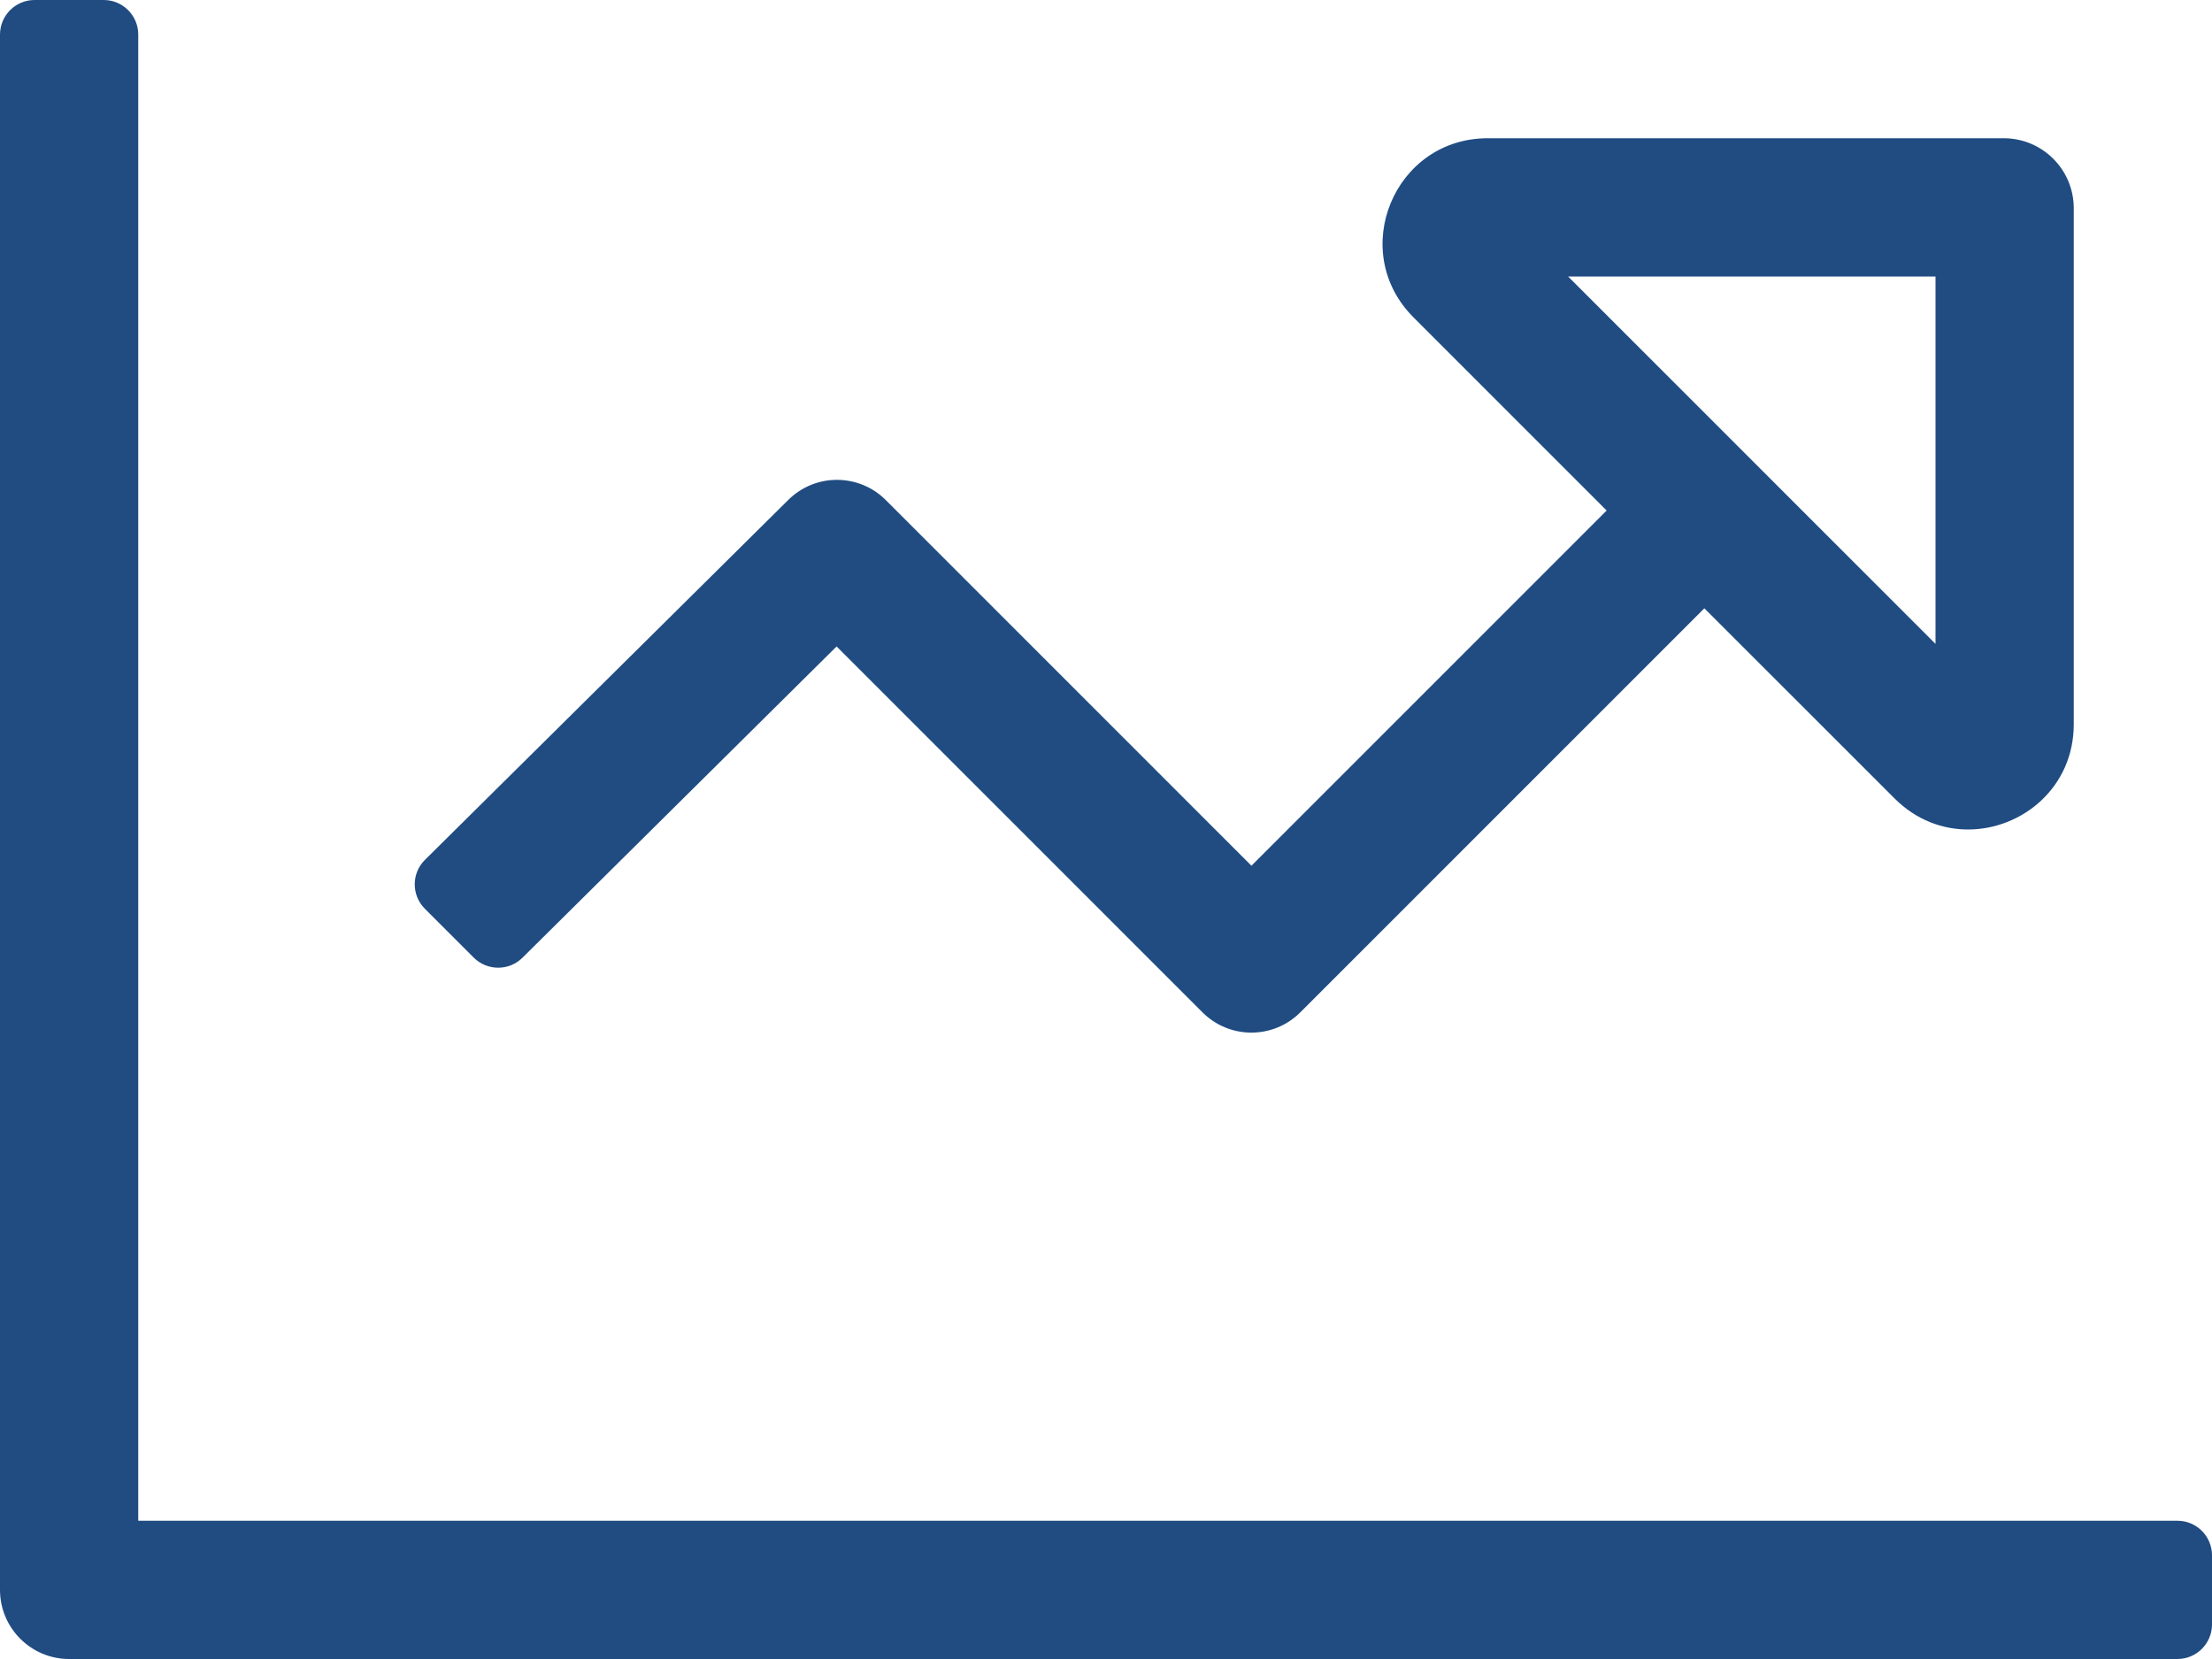
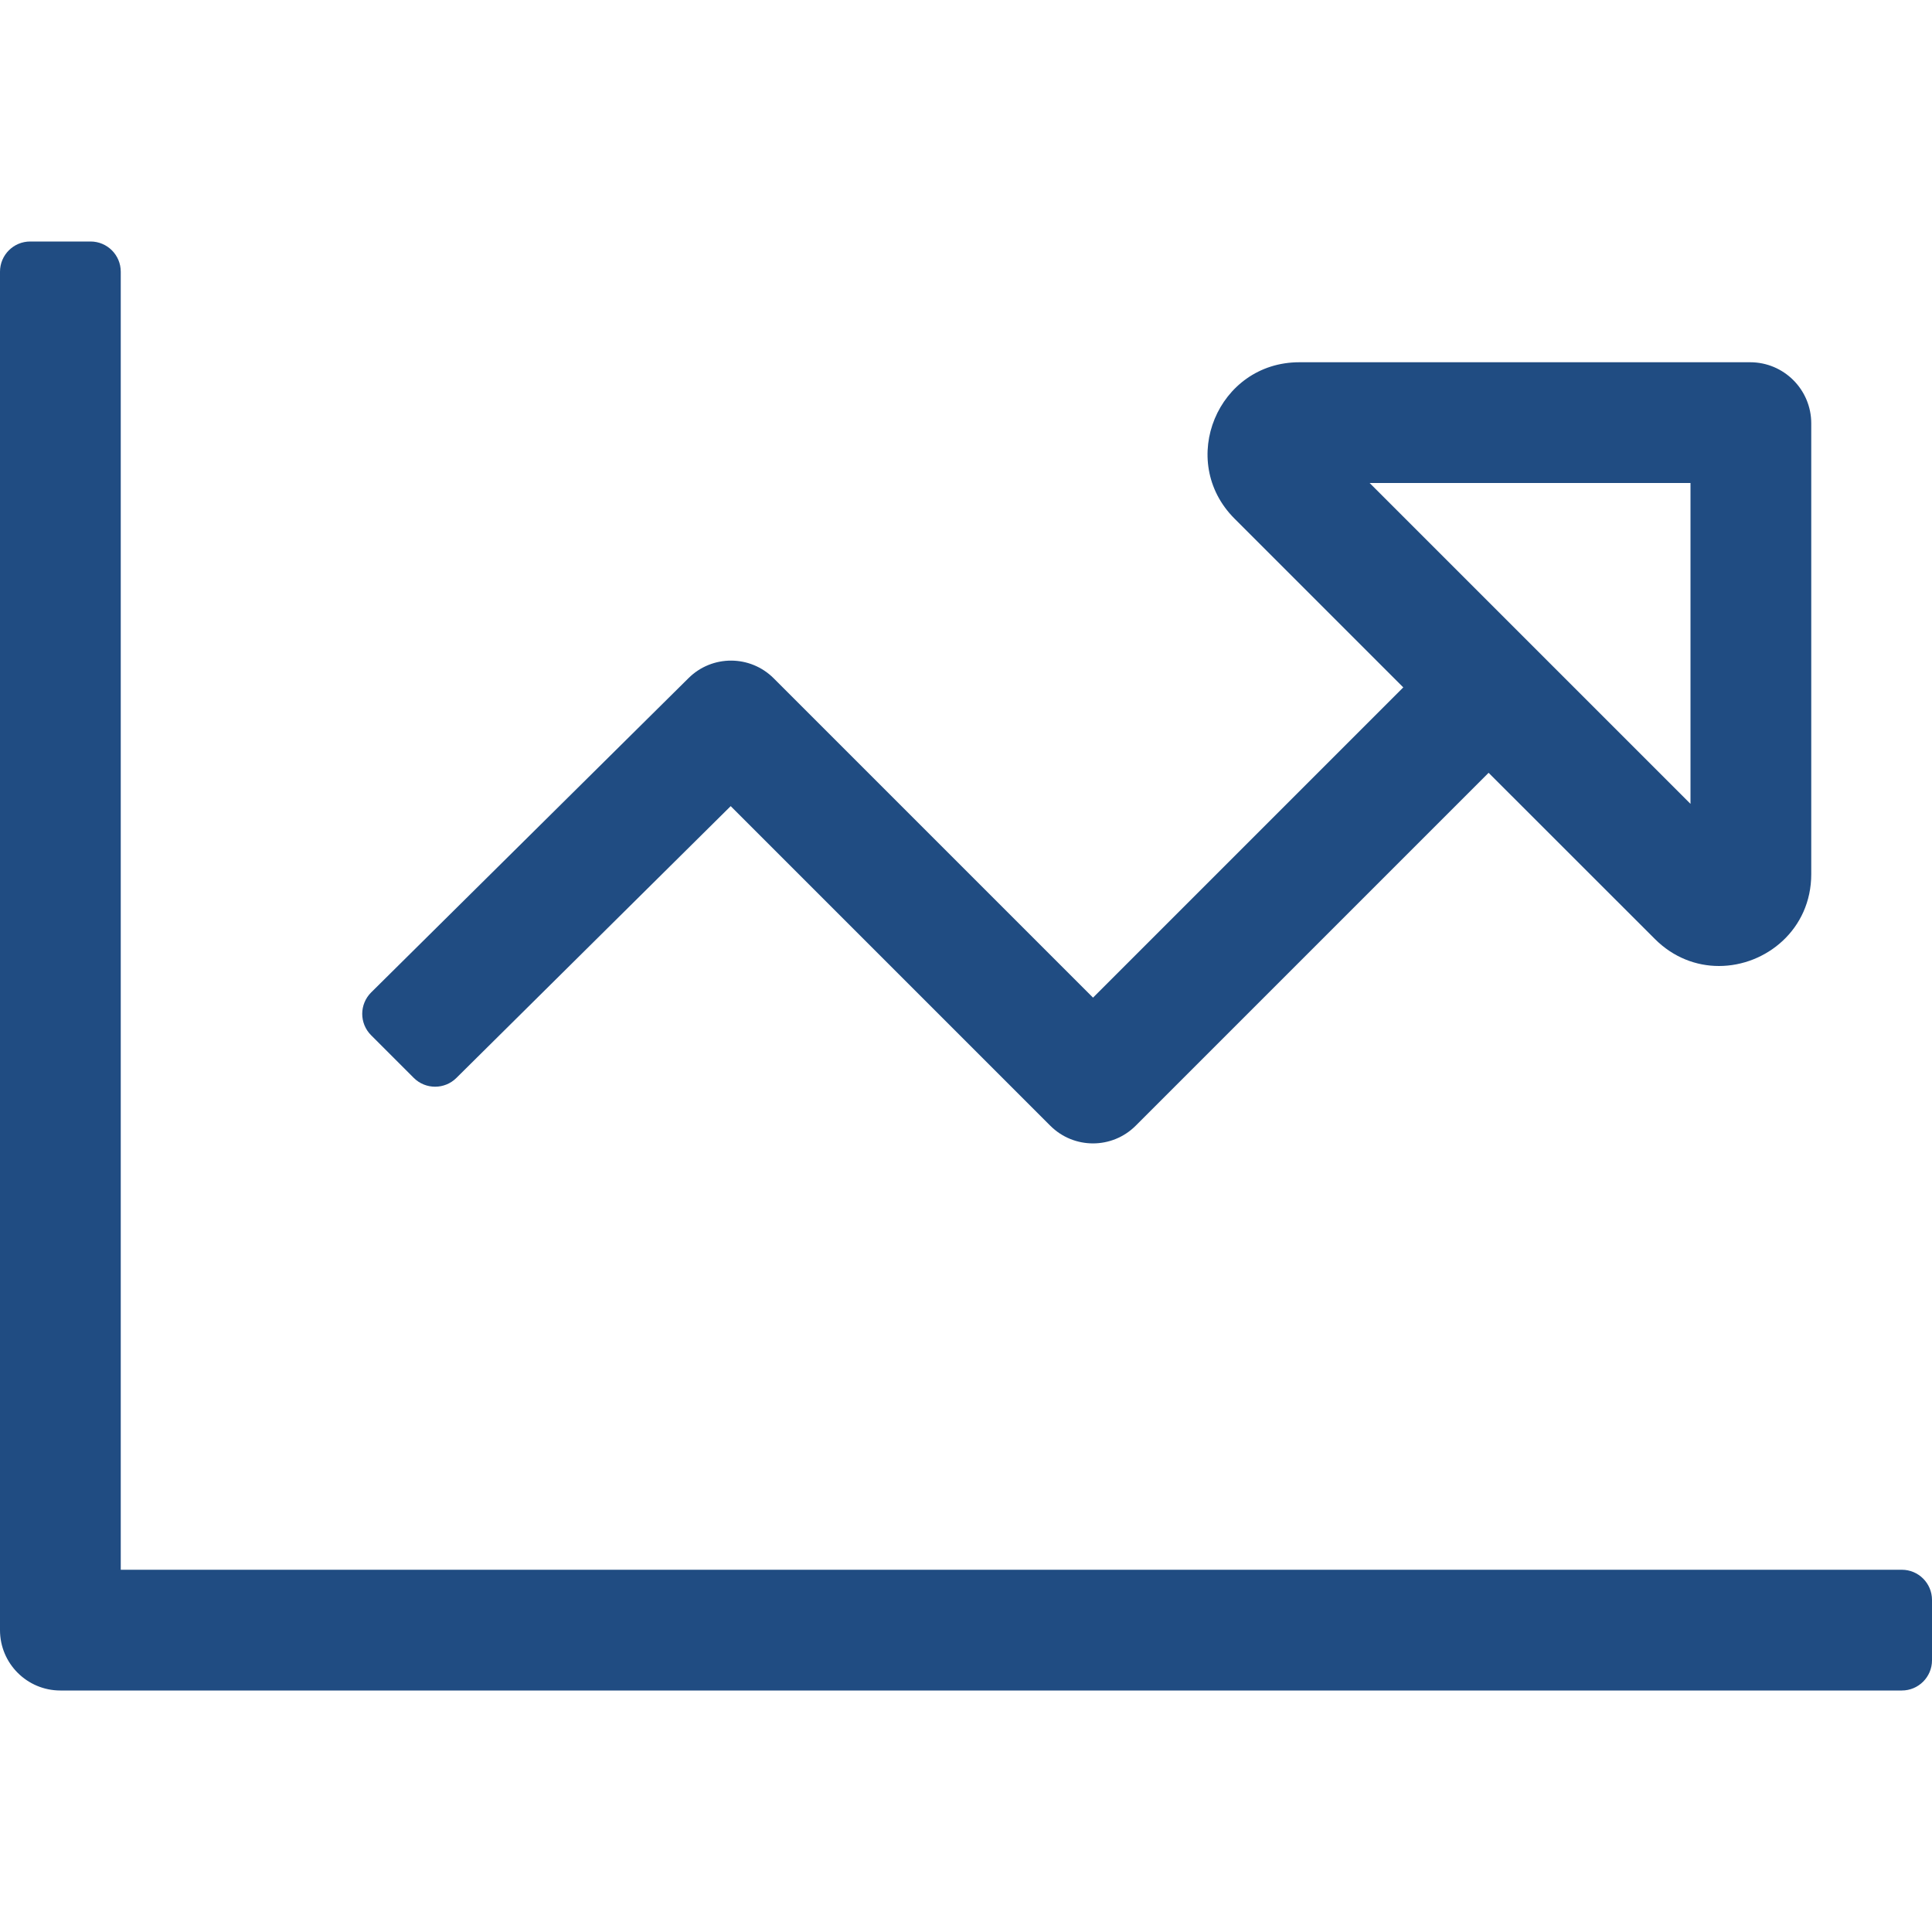
- <svg xmlns="http://www.w3.org/2000/svg" width="24" height="18" viewBox="0 0 24 18" fill="none">
-   <path d="M23.625 16.5H1.5V0.375C1.5 0.168 1.332 0 1.125 0H0.375C0.168 0 0 0.168 0 0.375V17.25C0 17.664 0.336 18 0.75 18H23.625C23.832 18 24 17.832 24 17.625V16.875C24 16.668 23.832 16.5 23.625 16.5ZM4.61 9.33C4.463 9.476 4.463 9.713 4.61 9.86L5.14 10.39C5.286 10.536 5.524 10.536 5.67 10.39L9.077 7.014L13.047 10.984C13.34 11.277 13.815 11.277 14.108 10.984L18.492 6.6L20.557 8.664C20.789 8.896 21.074 9 21.353 9C21.938 9 22.5 8.545 22.5 7.859V2.259C22.5 1.84 22.16 1.5 21.741 1.5H16.141C15.127 1.5 14.619 2.726 15.336 3.443L17.432 5.539L13.578 9.393L9.611 5.426C9.319 5.134 8.846 5.133 8.553 5.424L4.61 9.33ZM17.014 3H21V6.986L17.014 3Z" fill="#204C82" />
+ <svg xmlns="http://www.w3.org/2000/svg" width="24" height="24" viewBox="0 0 24 24" fill="none">
+   <path d="M23.625 19.5H1.5V3.375C1.5 3.168 1.332 3 1.125 3H0.375C0.168 3 0 3.168 0 3.375V20.25C0 20.664 0.336 21 0.75 21H23.625C23.832 21 24 20.832 24 20.625V19.875C24 19.668 23.832 19.5 23.625 19.5ZM4.61 12.329C4.463 12.476 4.463 12.713 4.61 12.86L5.14 13.39C5.286 13.536 5.524 13.536 5.67 13.39L9.077 10.014L13.047 13.984C13.34 14.277 13.815 14.277 14.108 13.984L18.492 9.6L20.557 11.664C20.789 11.896 21.074 12 21.353 12C21.938 12 22.5 11.545 22.5 10.859V5.259C22.5 4.84 22.16 4.5 21.741 4.5H16.141C15.127 4.5 14.619 5.726 15.336 6.443L17.432 8.539L13.578 12.393L9.611 8.426C9.319 8.134 8.846 8.133 8.553 8.424L4.61 12.329ZM17.014 6H21V9.986L17.014 6Z" fill="#204C82" />
</svg>
